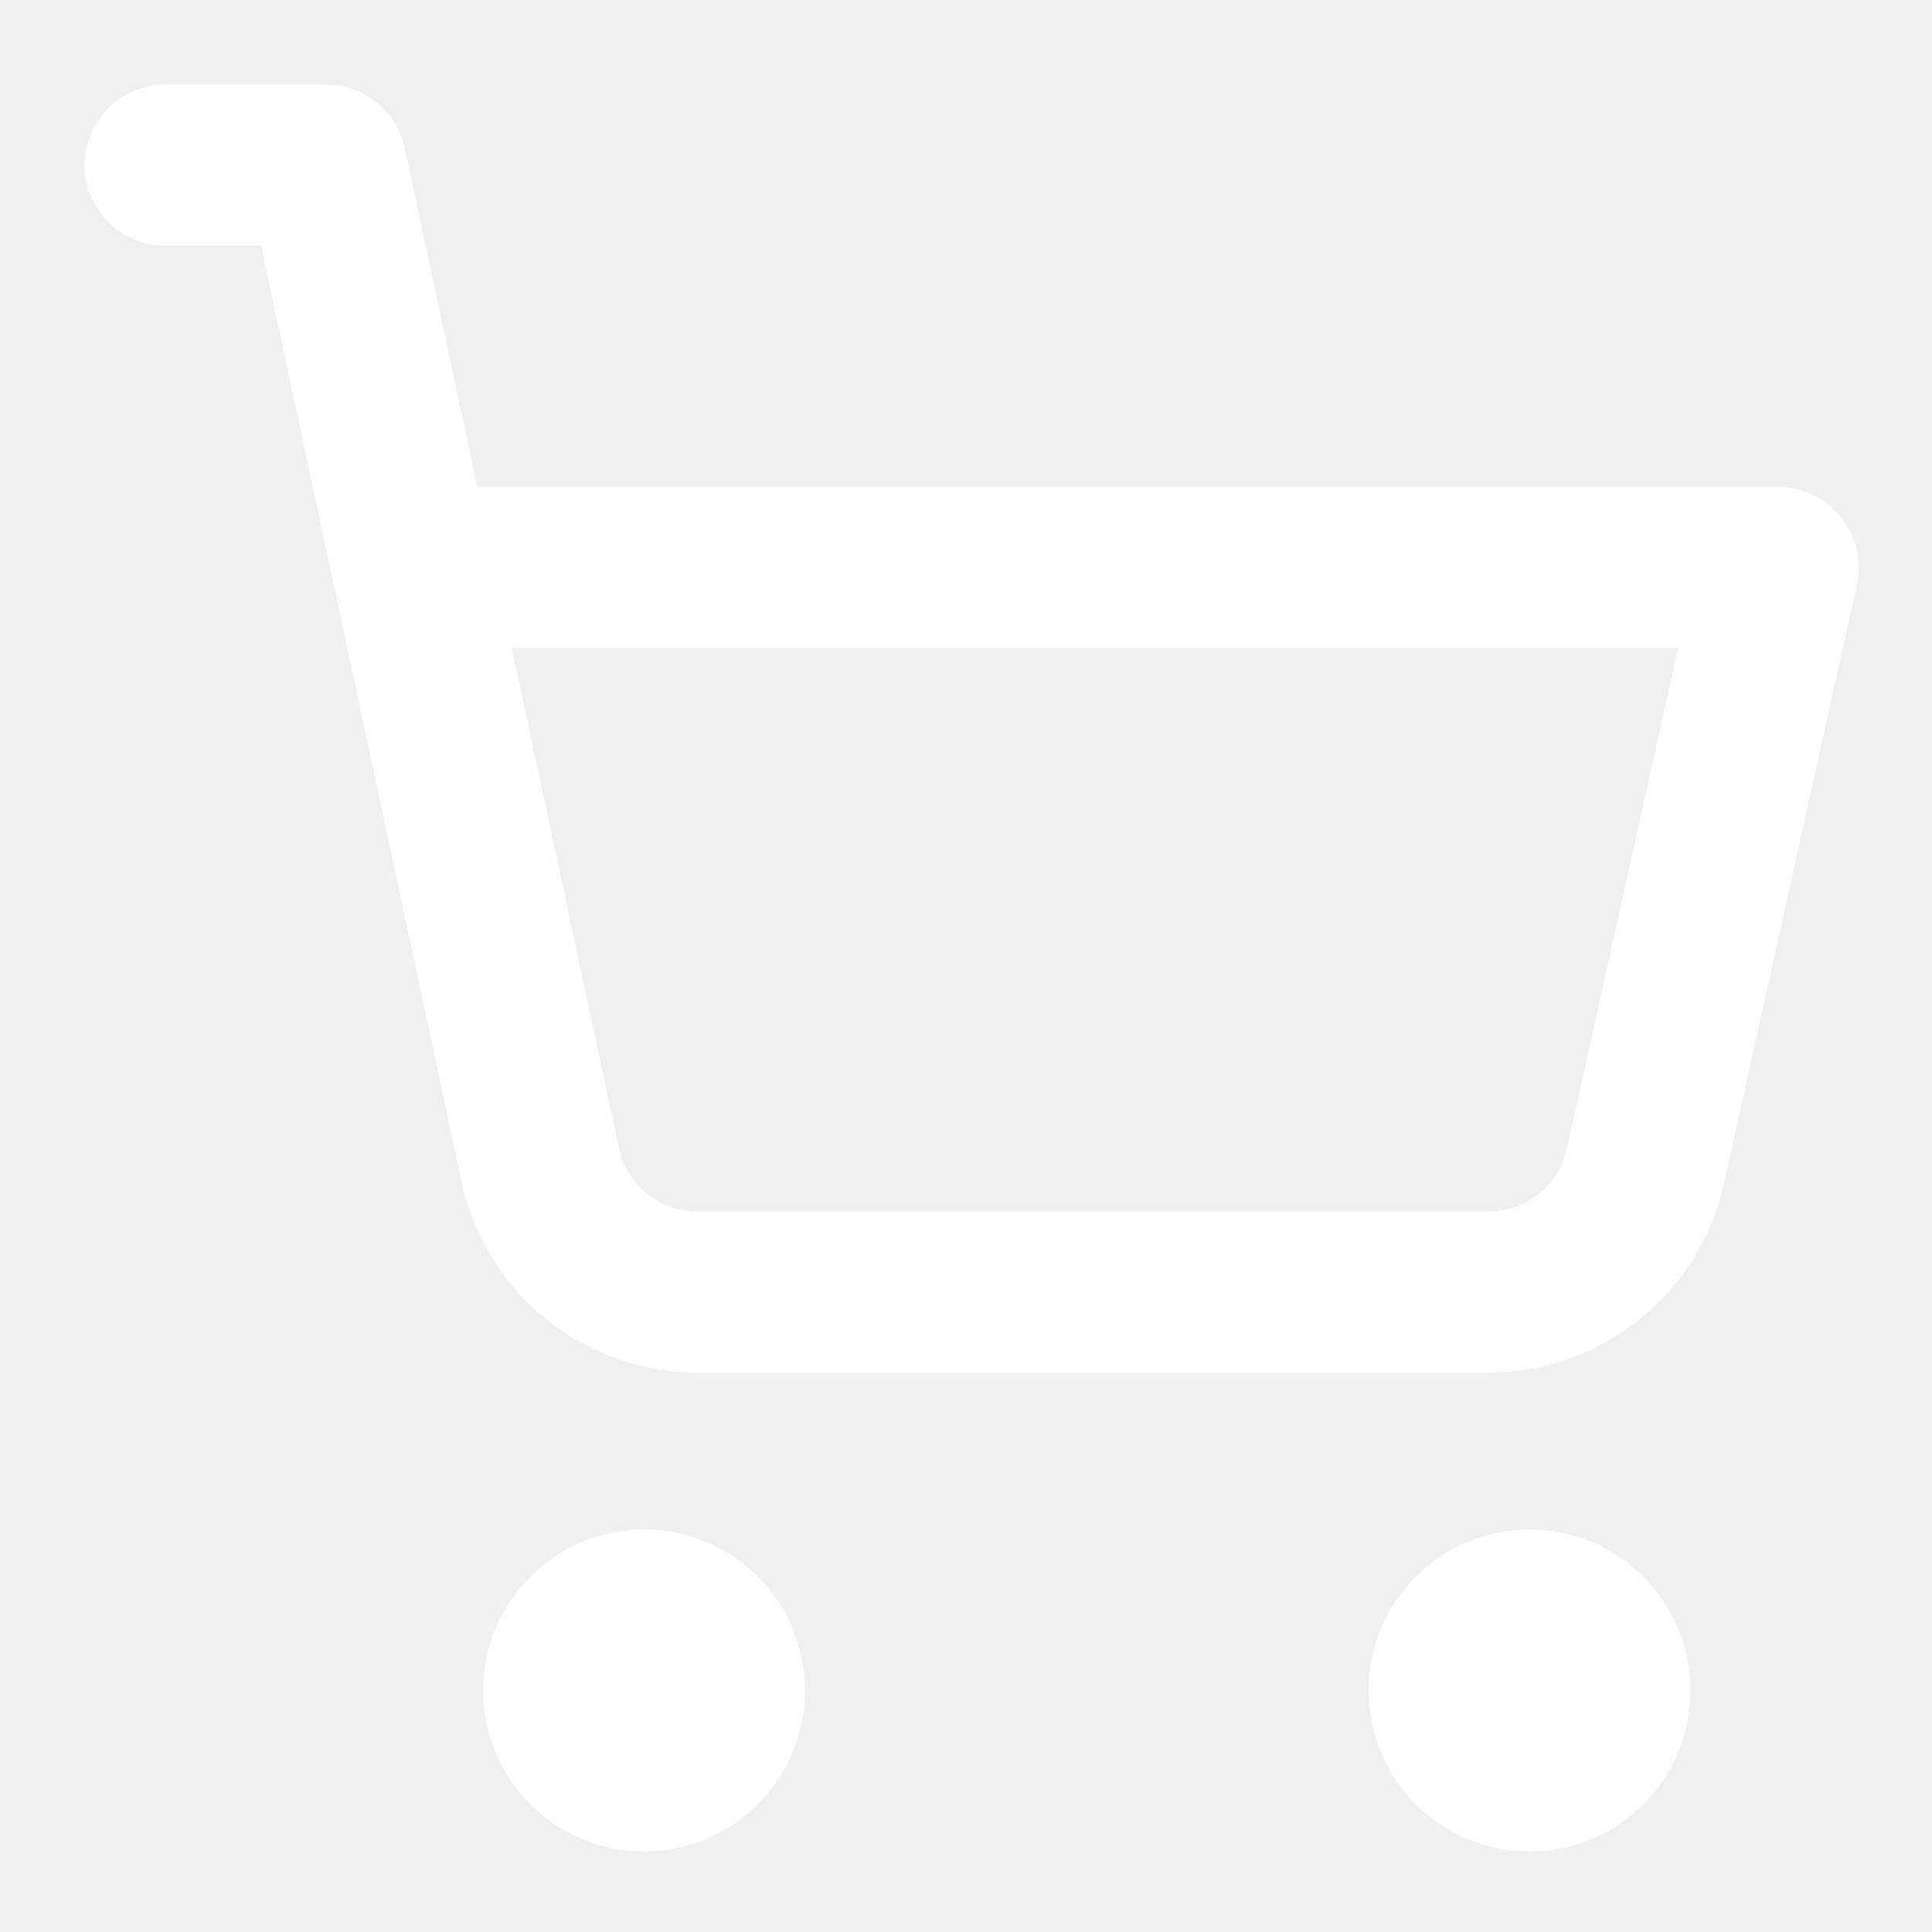
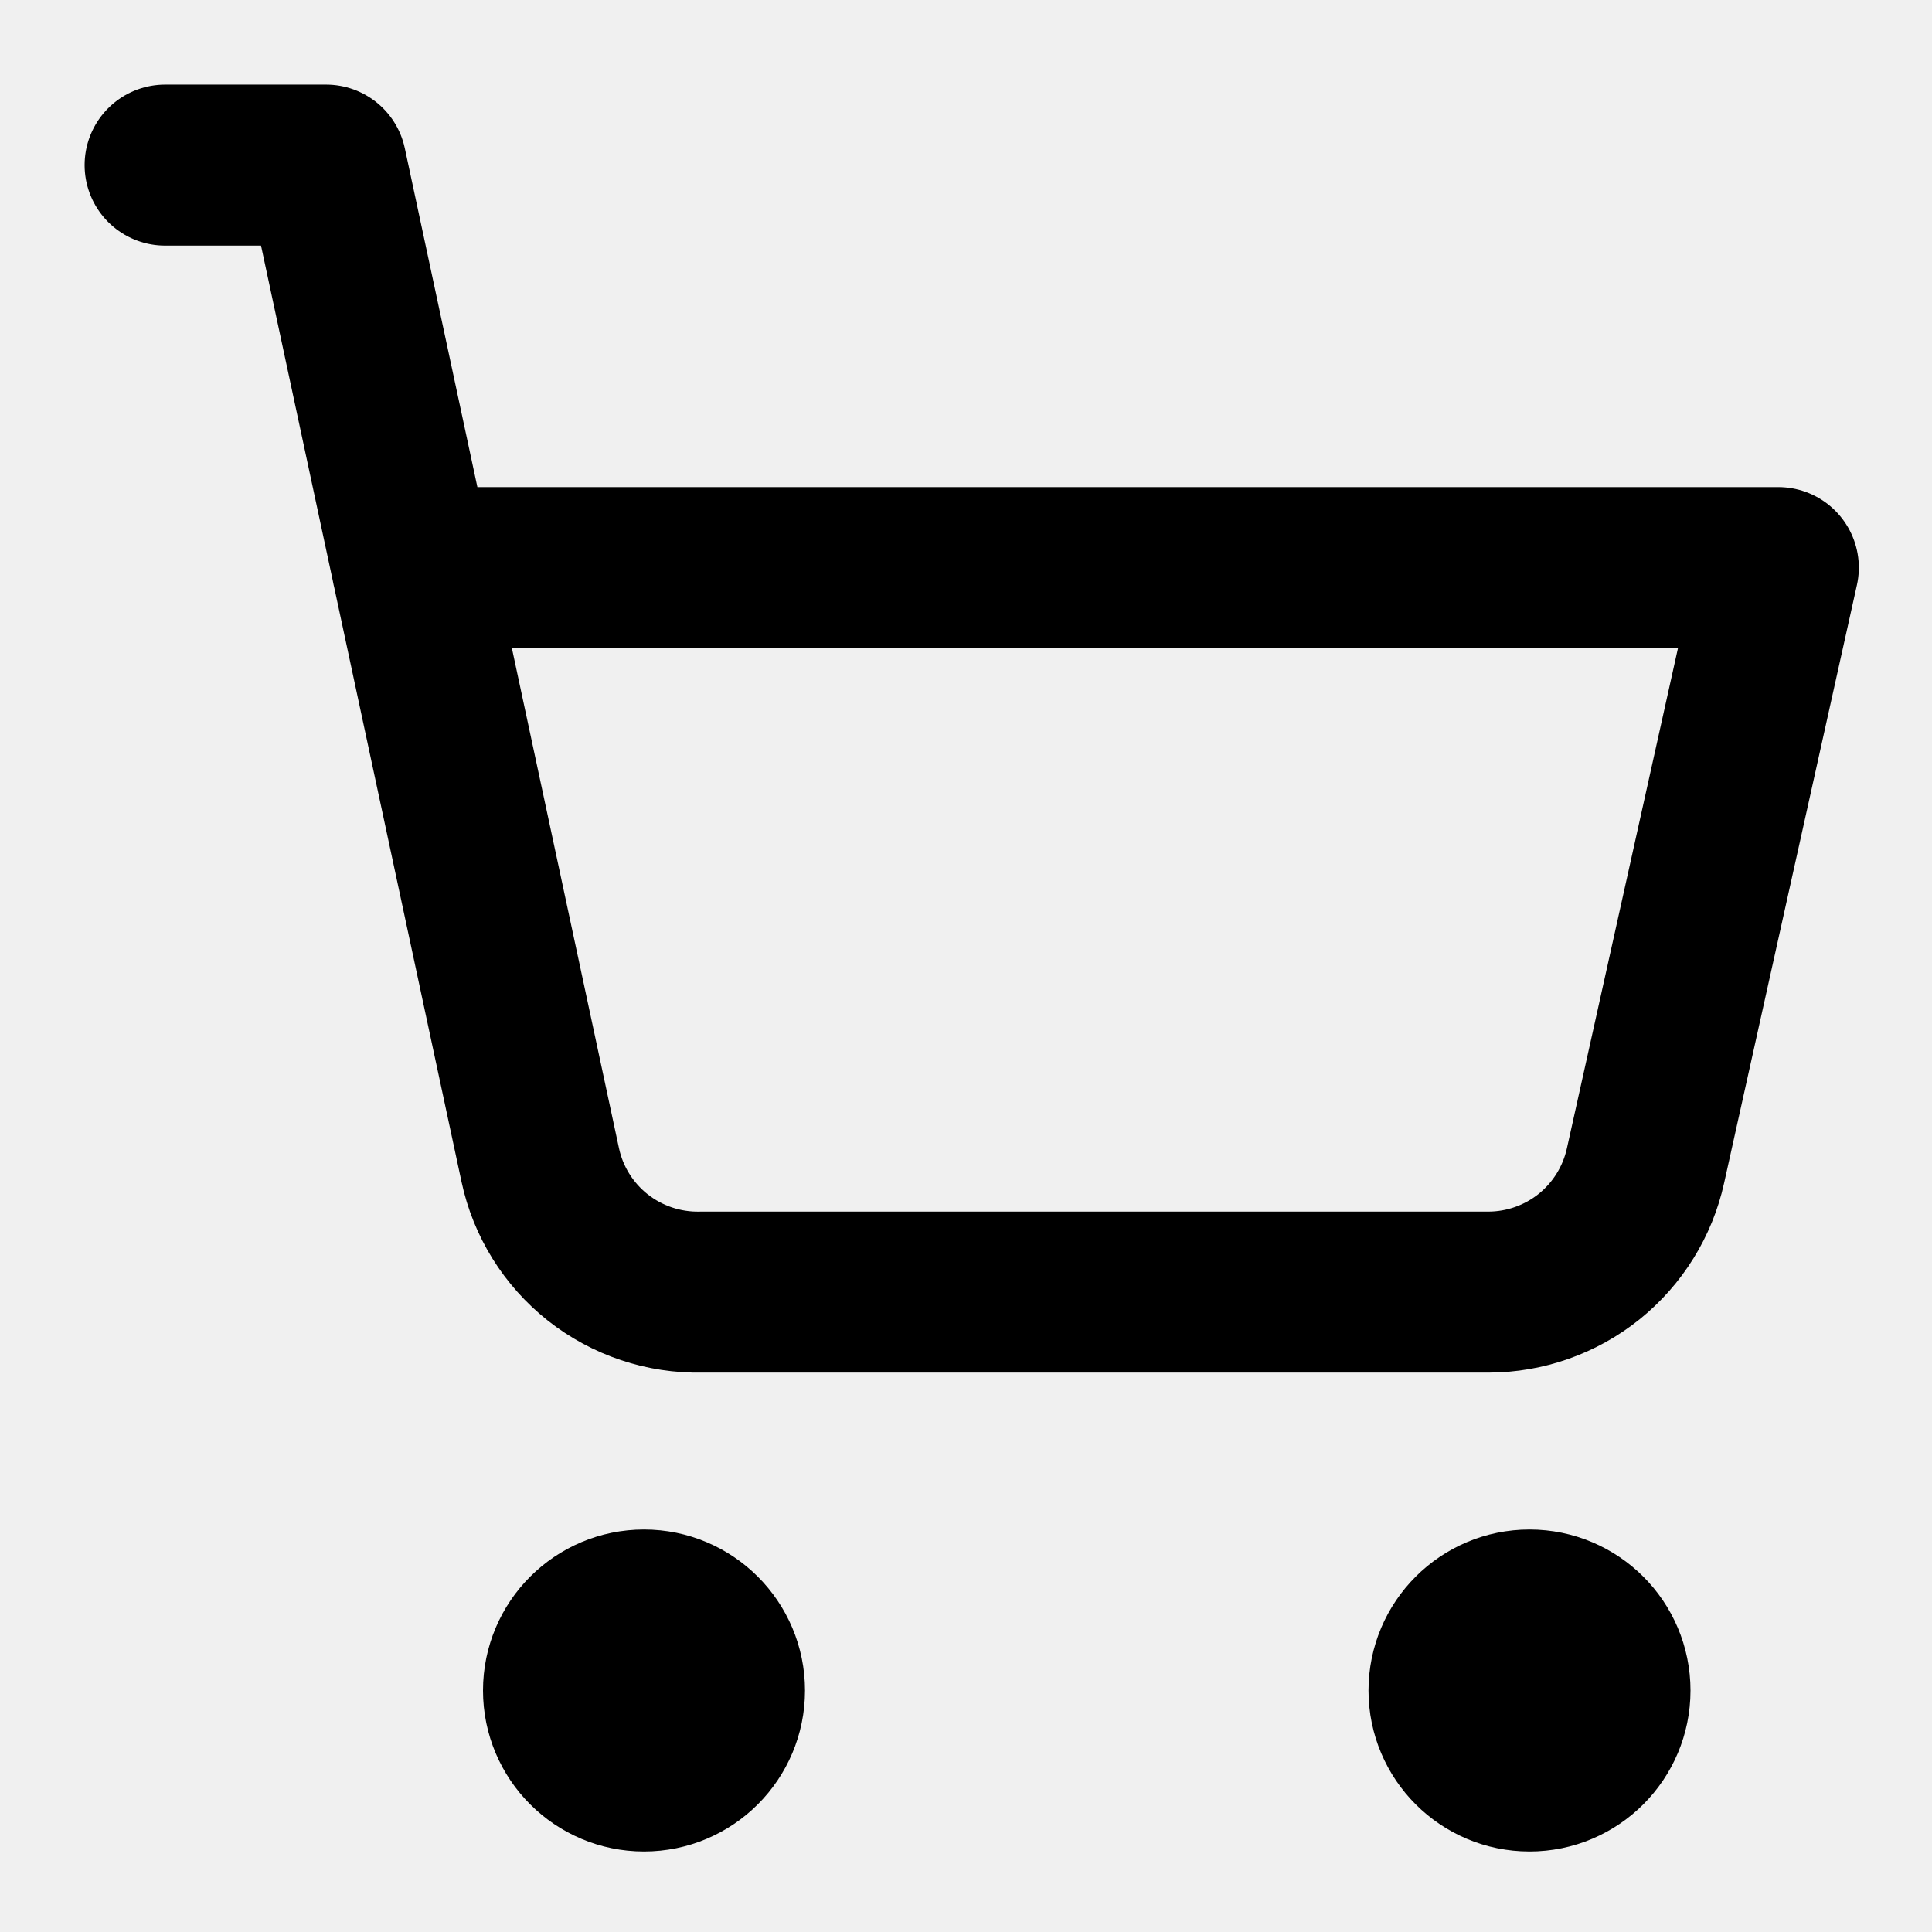
<svg xmlns="http://www.w3.org/2000/svg" width="24" height="24" viewBox="0 0 24 24" fill="none">
-   <path d="M8 22C8.552 22 9 21.552 9 21C9 20.448 8.552 20 8 20C7.448 20 7 20.448 7 21C7 21.552 7.448 22 8 22Z" stroke="white" stroke-width="2" stroke-linecap="round" stroke-linejoin="round" />
-   <path d="M19 22C19.552 22 20 21.552 20 21C20 20.448 19.552 20 19 20C18.448 20 18 20.448 18 21C18 21.552 18.448 22 19 22Z" stroke="white" stroke-width="2" stroke-linecap="round" stroke-linejoin="round" />
-   <path d="M2.051 2.051H4.051L6.711 14.471C6.808 14.926 7.061 15.332 7.426 15.621C7.792 15.909 8.246 16.061 8.711 16.051H18.491C18.946 16.05 19.387 15.894 19.742 15.609C20.096 15.323 20.343 14.925 20.441 14.481L22.091 7.051H5.121" stroke="white" stroke-width="2" stroke-linecap="round" stroke-linejoin="round" />
+   <path d="M8 22C8.552 22 9 21.552 9 21C9 20.448 8.552 20 8 20C7.448 20 7 20.448 7 21C7 21.552 7.448 22 8 22Z" stroke="currentColor" stroke-width="2" stroke-linecap="round" stroke-linejoin="round" />
+   <path d="M19 22C19.552 22 20 21.552 20 21C20 20.448 19.552 20 19 20C18.448 20 18 20.448 18 21C18 21.552 18.448 22 19 22Z" stroke="currentColor" stroke-width="2" stroke-linecap="round" stroke-linejoin="round" />
+   <path d="M2.051 2.051H4.051L6.711 14.471C6.808 14.926 7.061 15.332 7.426 15.621C7.792 15.909 8.246 16.061 8.711 16.051H18.491C18.946 16.05 19.387 15.894 19.742 15.609C20.096 15.323 20.343 14.925 20.441 14.481L22.091 7.051H5.121" stroke="currentColor" stroke-width="2" stroke-linecap="round" stroke-linejoin="round" />
</svg>
